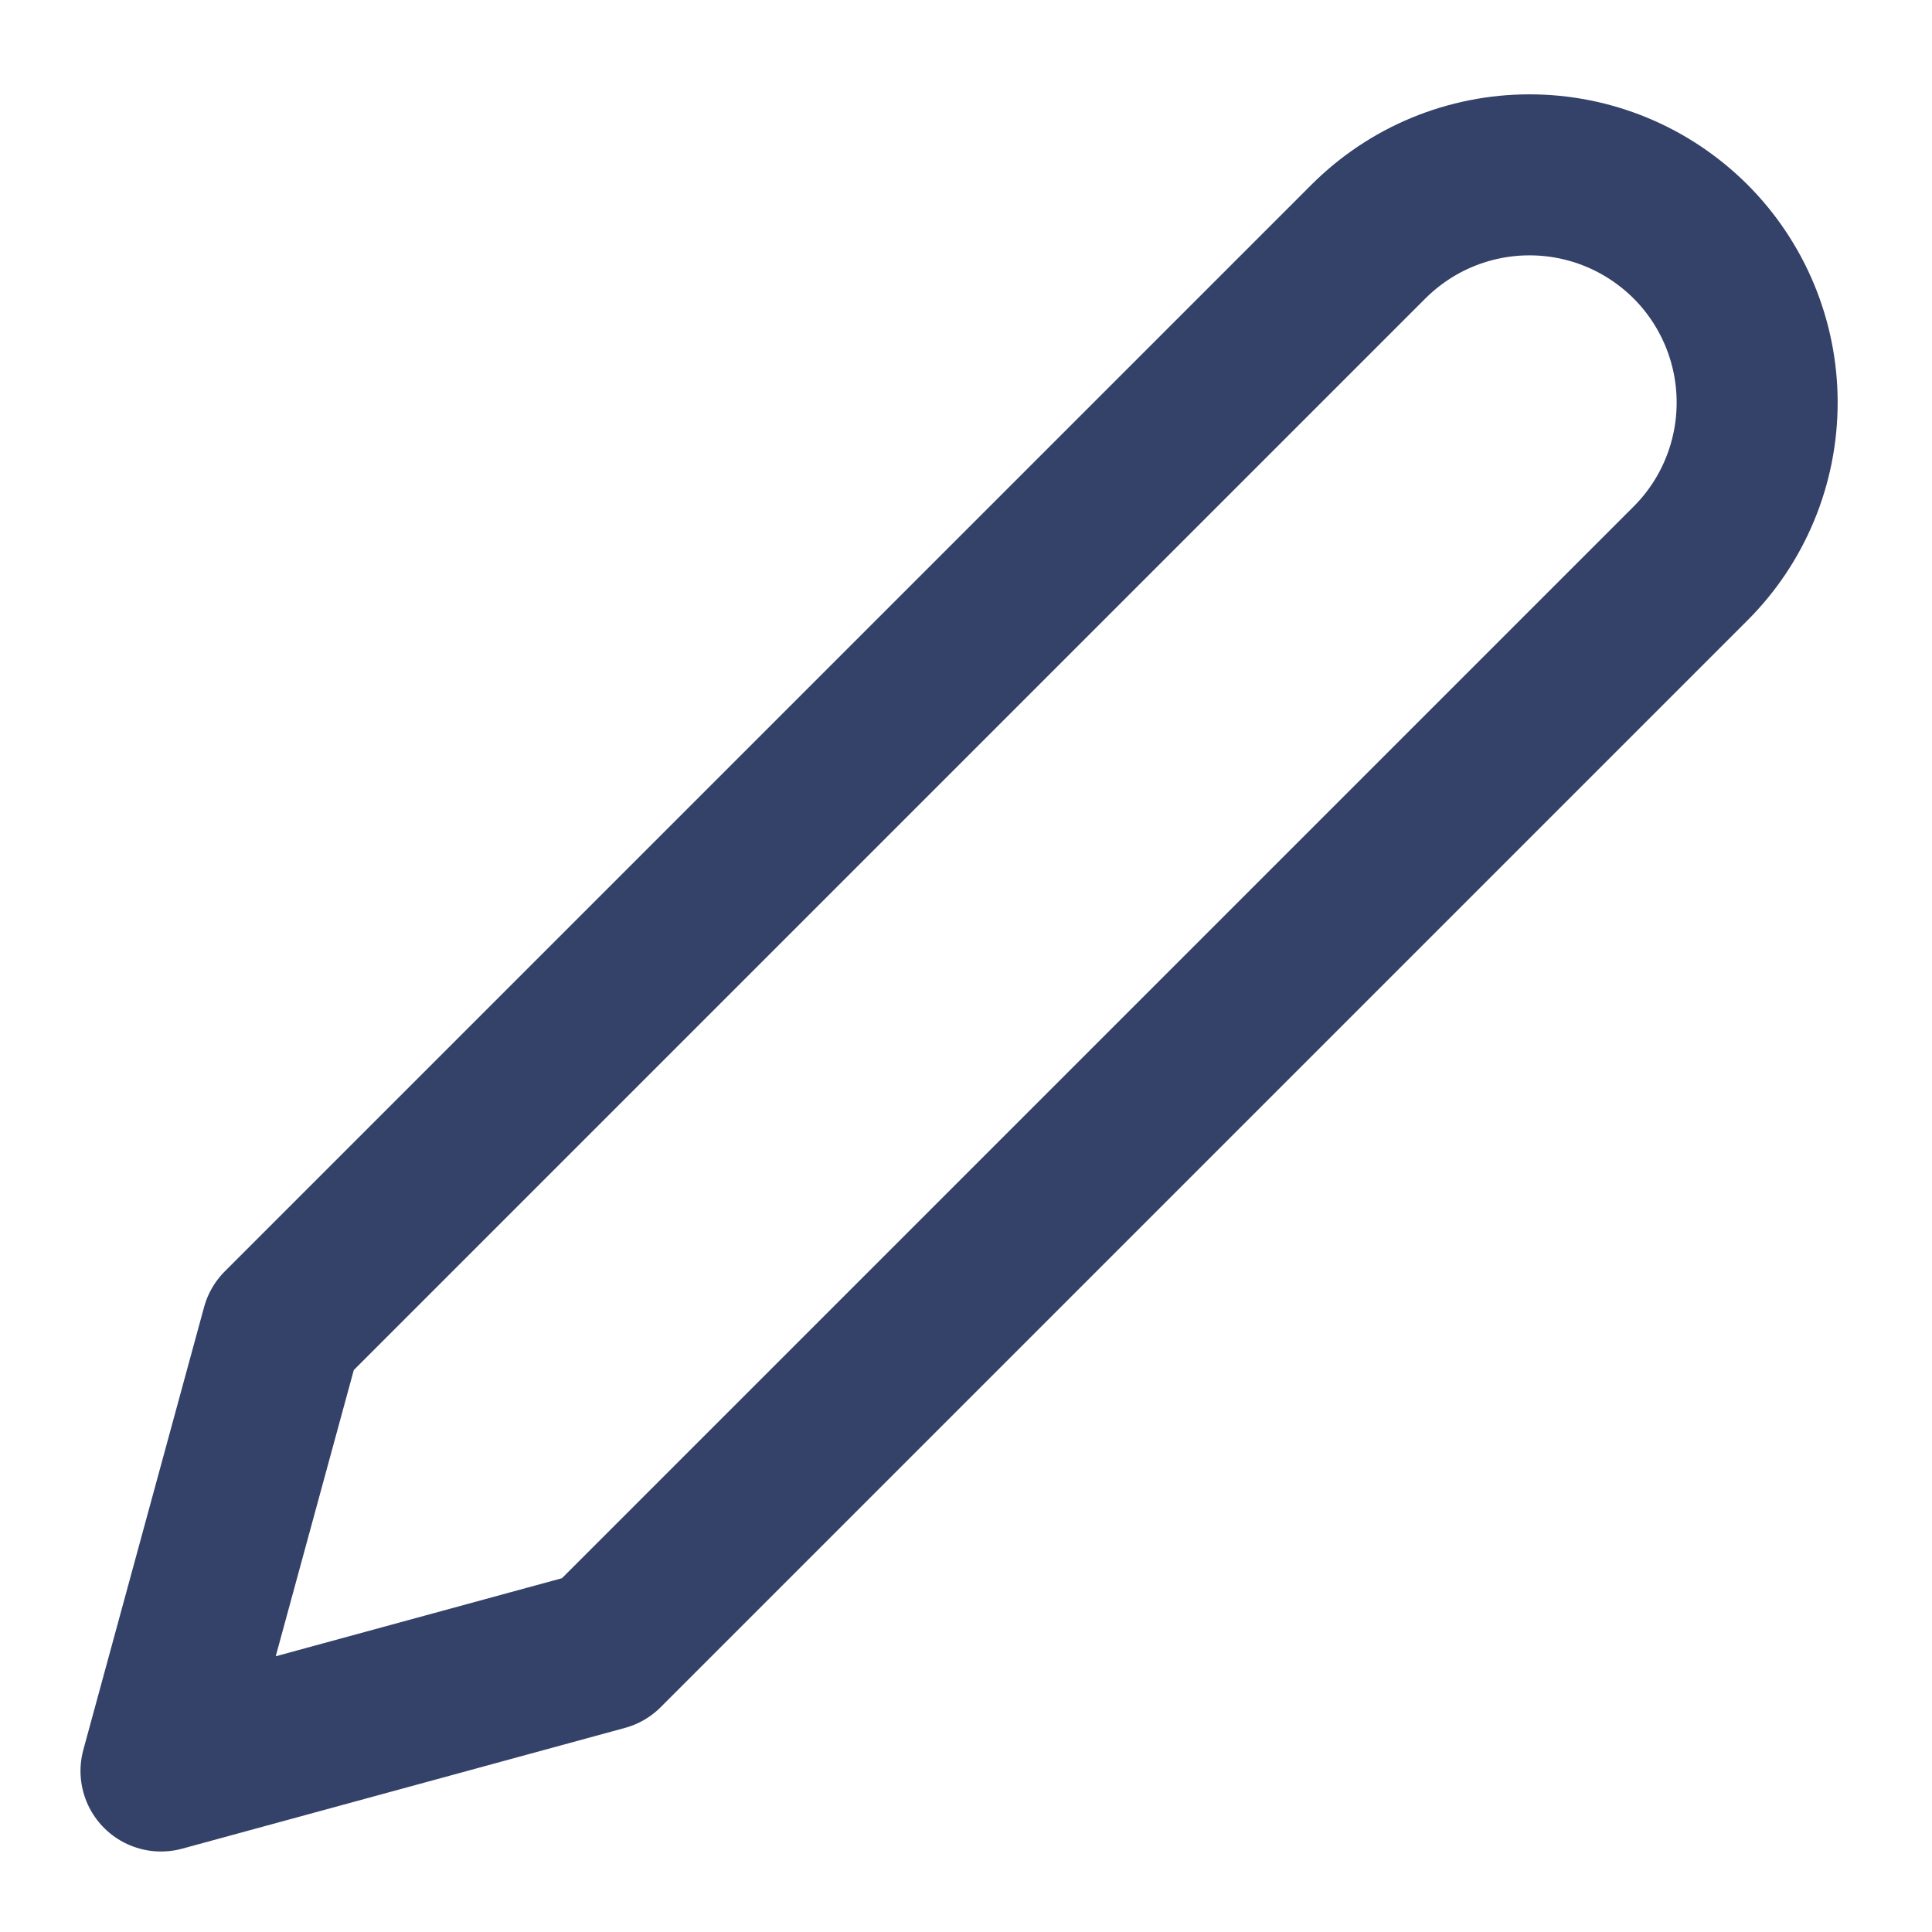
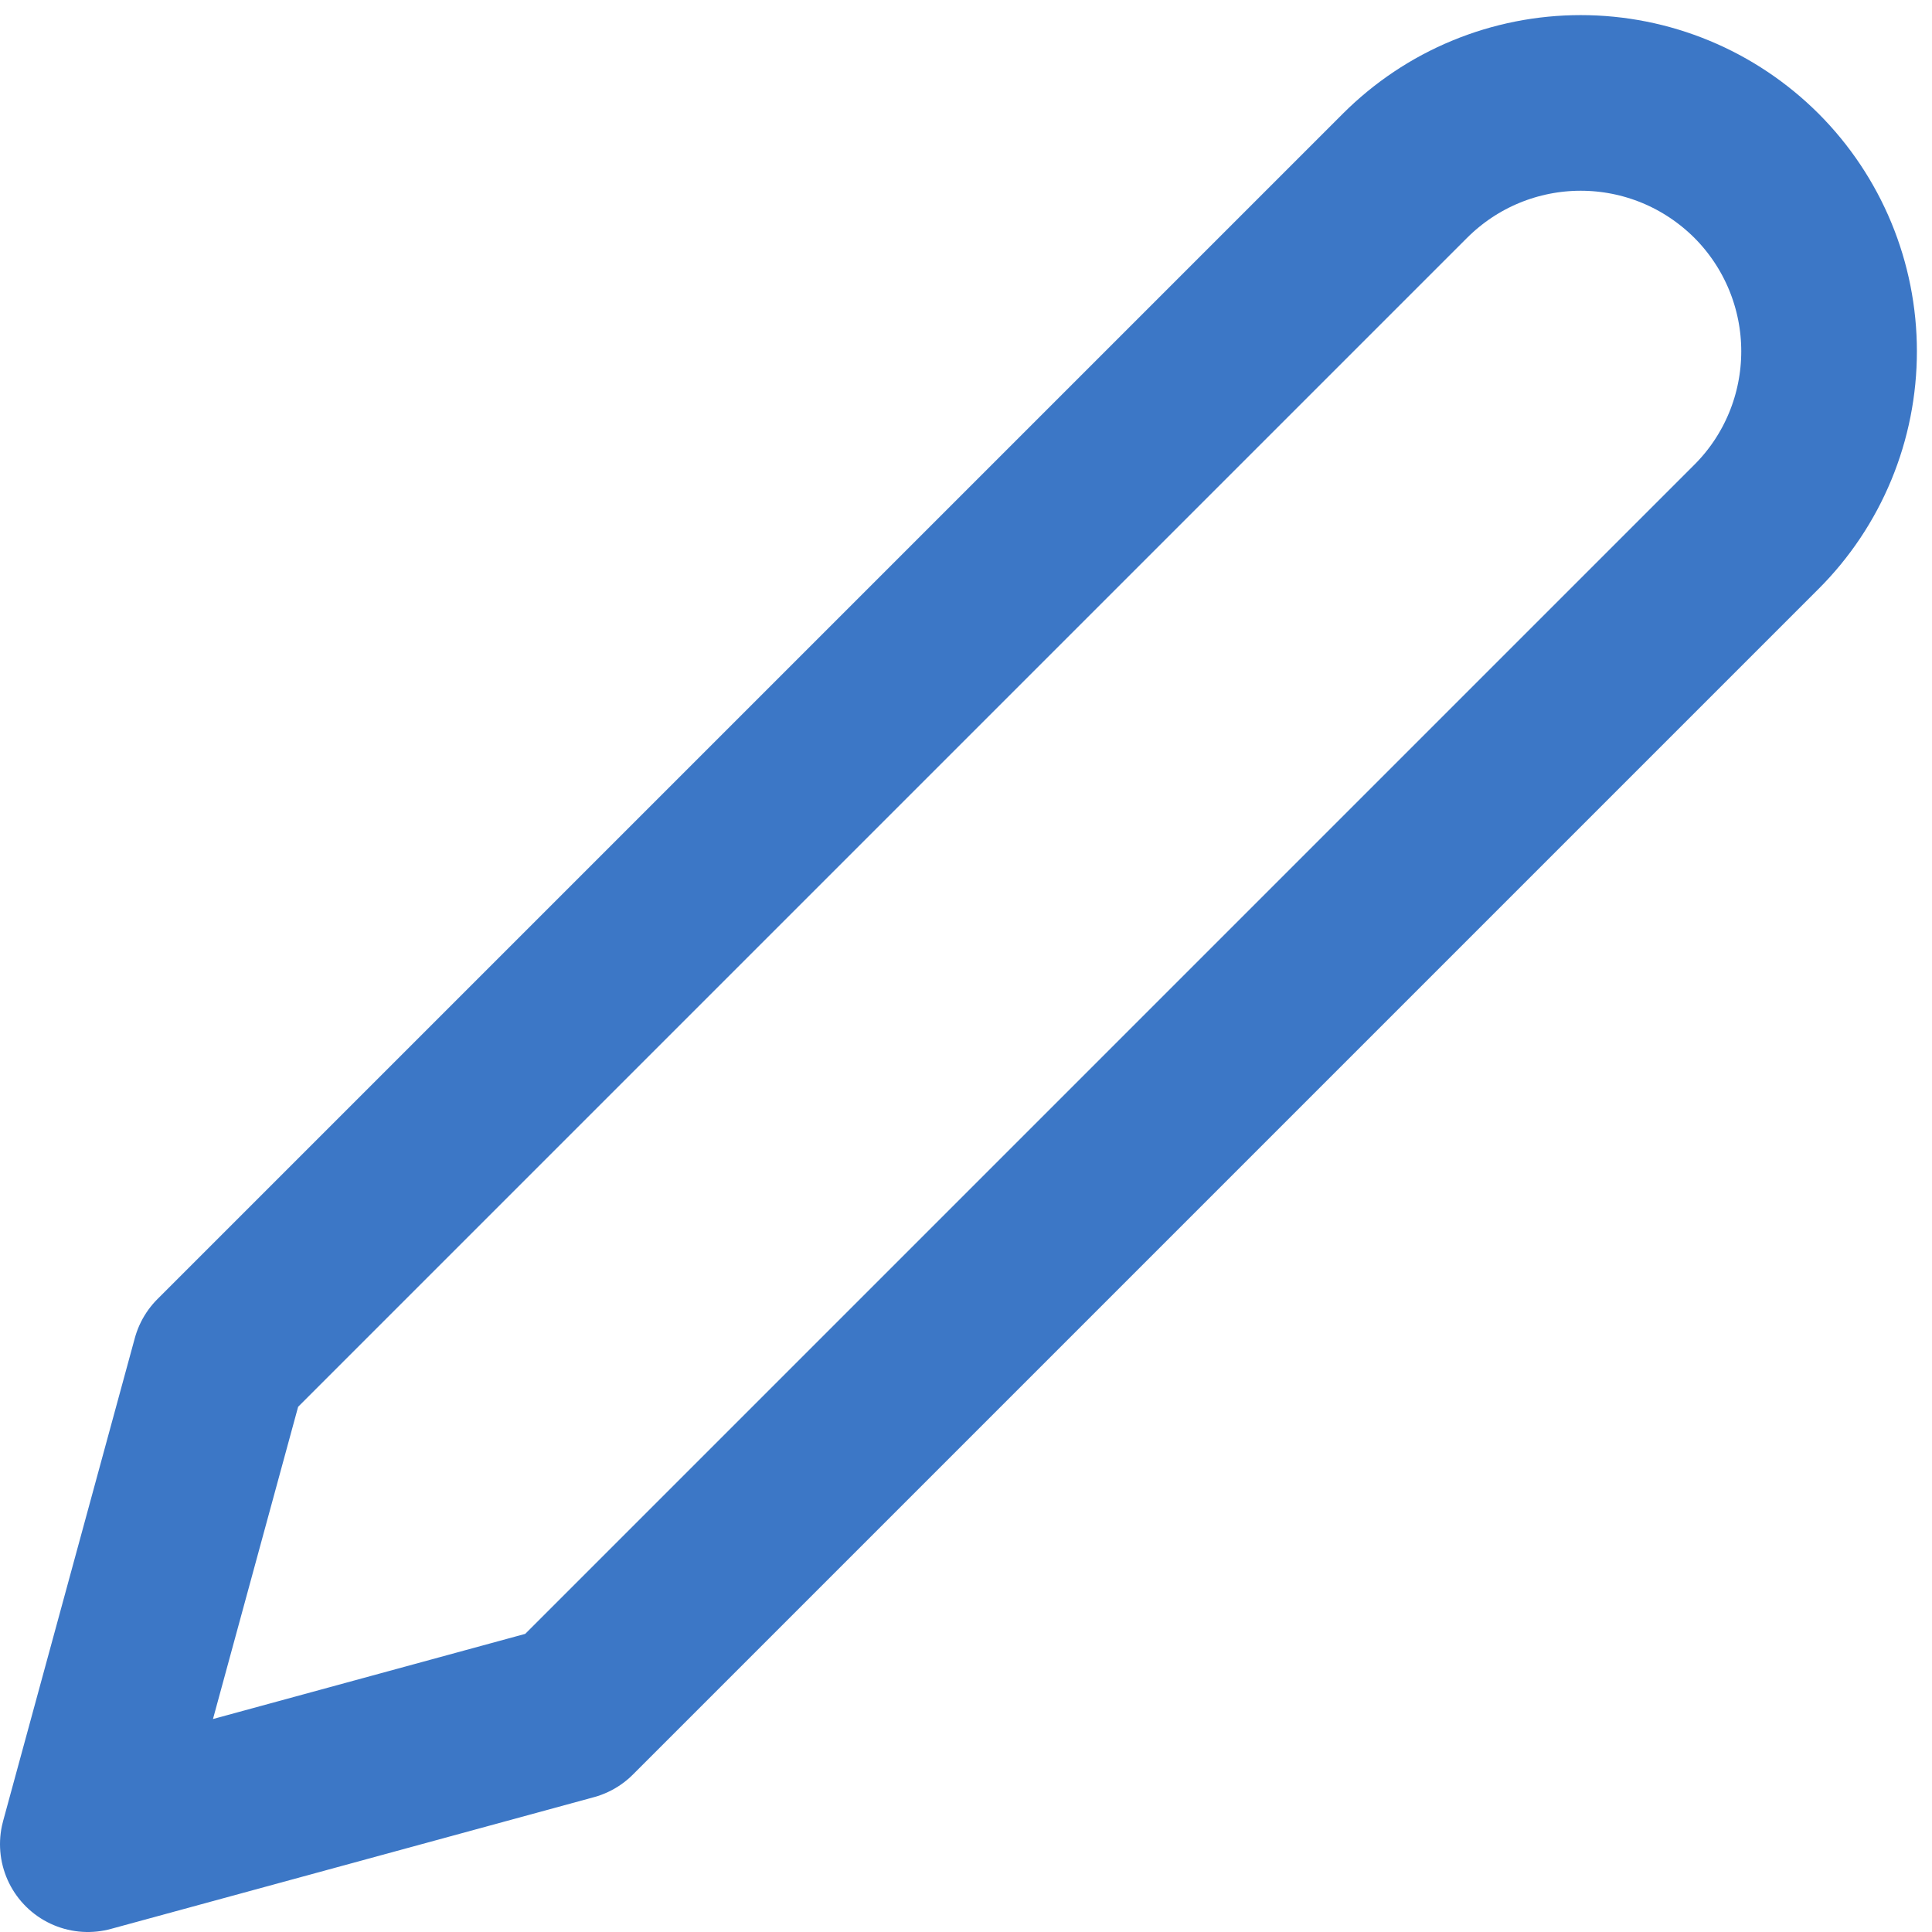
- <svg xmlns="http://www.w3.org/2000/svg" width="24" height="24" viewBox="0 0 24 24" fill="none">
-   <path d="M17 3C17.263 2.738 17.574 2.529 17.918 2.387C18.261 2.245 18.629 2.172 19 2.172C19.371 2.172 19.739 2.245 20.082 2.387C20.425 2.529 20.737 2.738 21 3C21.263 3.263 21.471 3.575 21.613 3.918C21.755 4.261 21.828 4.629 21.828 5C21.828 5.372 21.755 5.74 21.613 6.083C21.471 6.426 21.263 6.738 21 7L7.5 20.5L2 22L3.5 16.5L17 3Z" stroke="#344168" stroke-width="2" stroke-linecap="round" stroke-linejoin="round" />
+ <svg xmlns="http://www.w3.org/2000/svg" width="22" height="22" viewBox="0 0 22 22" fill="none">
+   <path d="M16 2C16.263 1.738 16.574 1.529 16.918 1.387C17.261 1.245 17.629 1.172 18 1.172C18.371 1.172 18.739 1.245 19.082 1.387C19.425 1.529 19.737 1.738 20 2C20.263 2.263 20.471 2.575 20.613 2.918C20.755 3.261 20.828 3.629 20.828 4C20.828 4.372 20.755 4.74 20.613 5.083C20.471 5.426 20.263 5.738 20 6L6.5 19.5L1 21L2.5 15.5L16 2Z" stroke="#3C77C6" stroke-width="2" stroke-linecap="round" stroke-linejoin="round" />
</svg>
